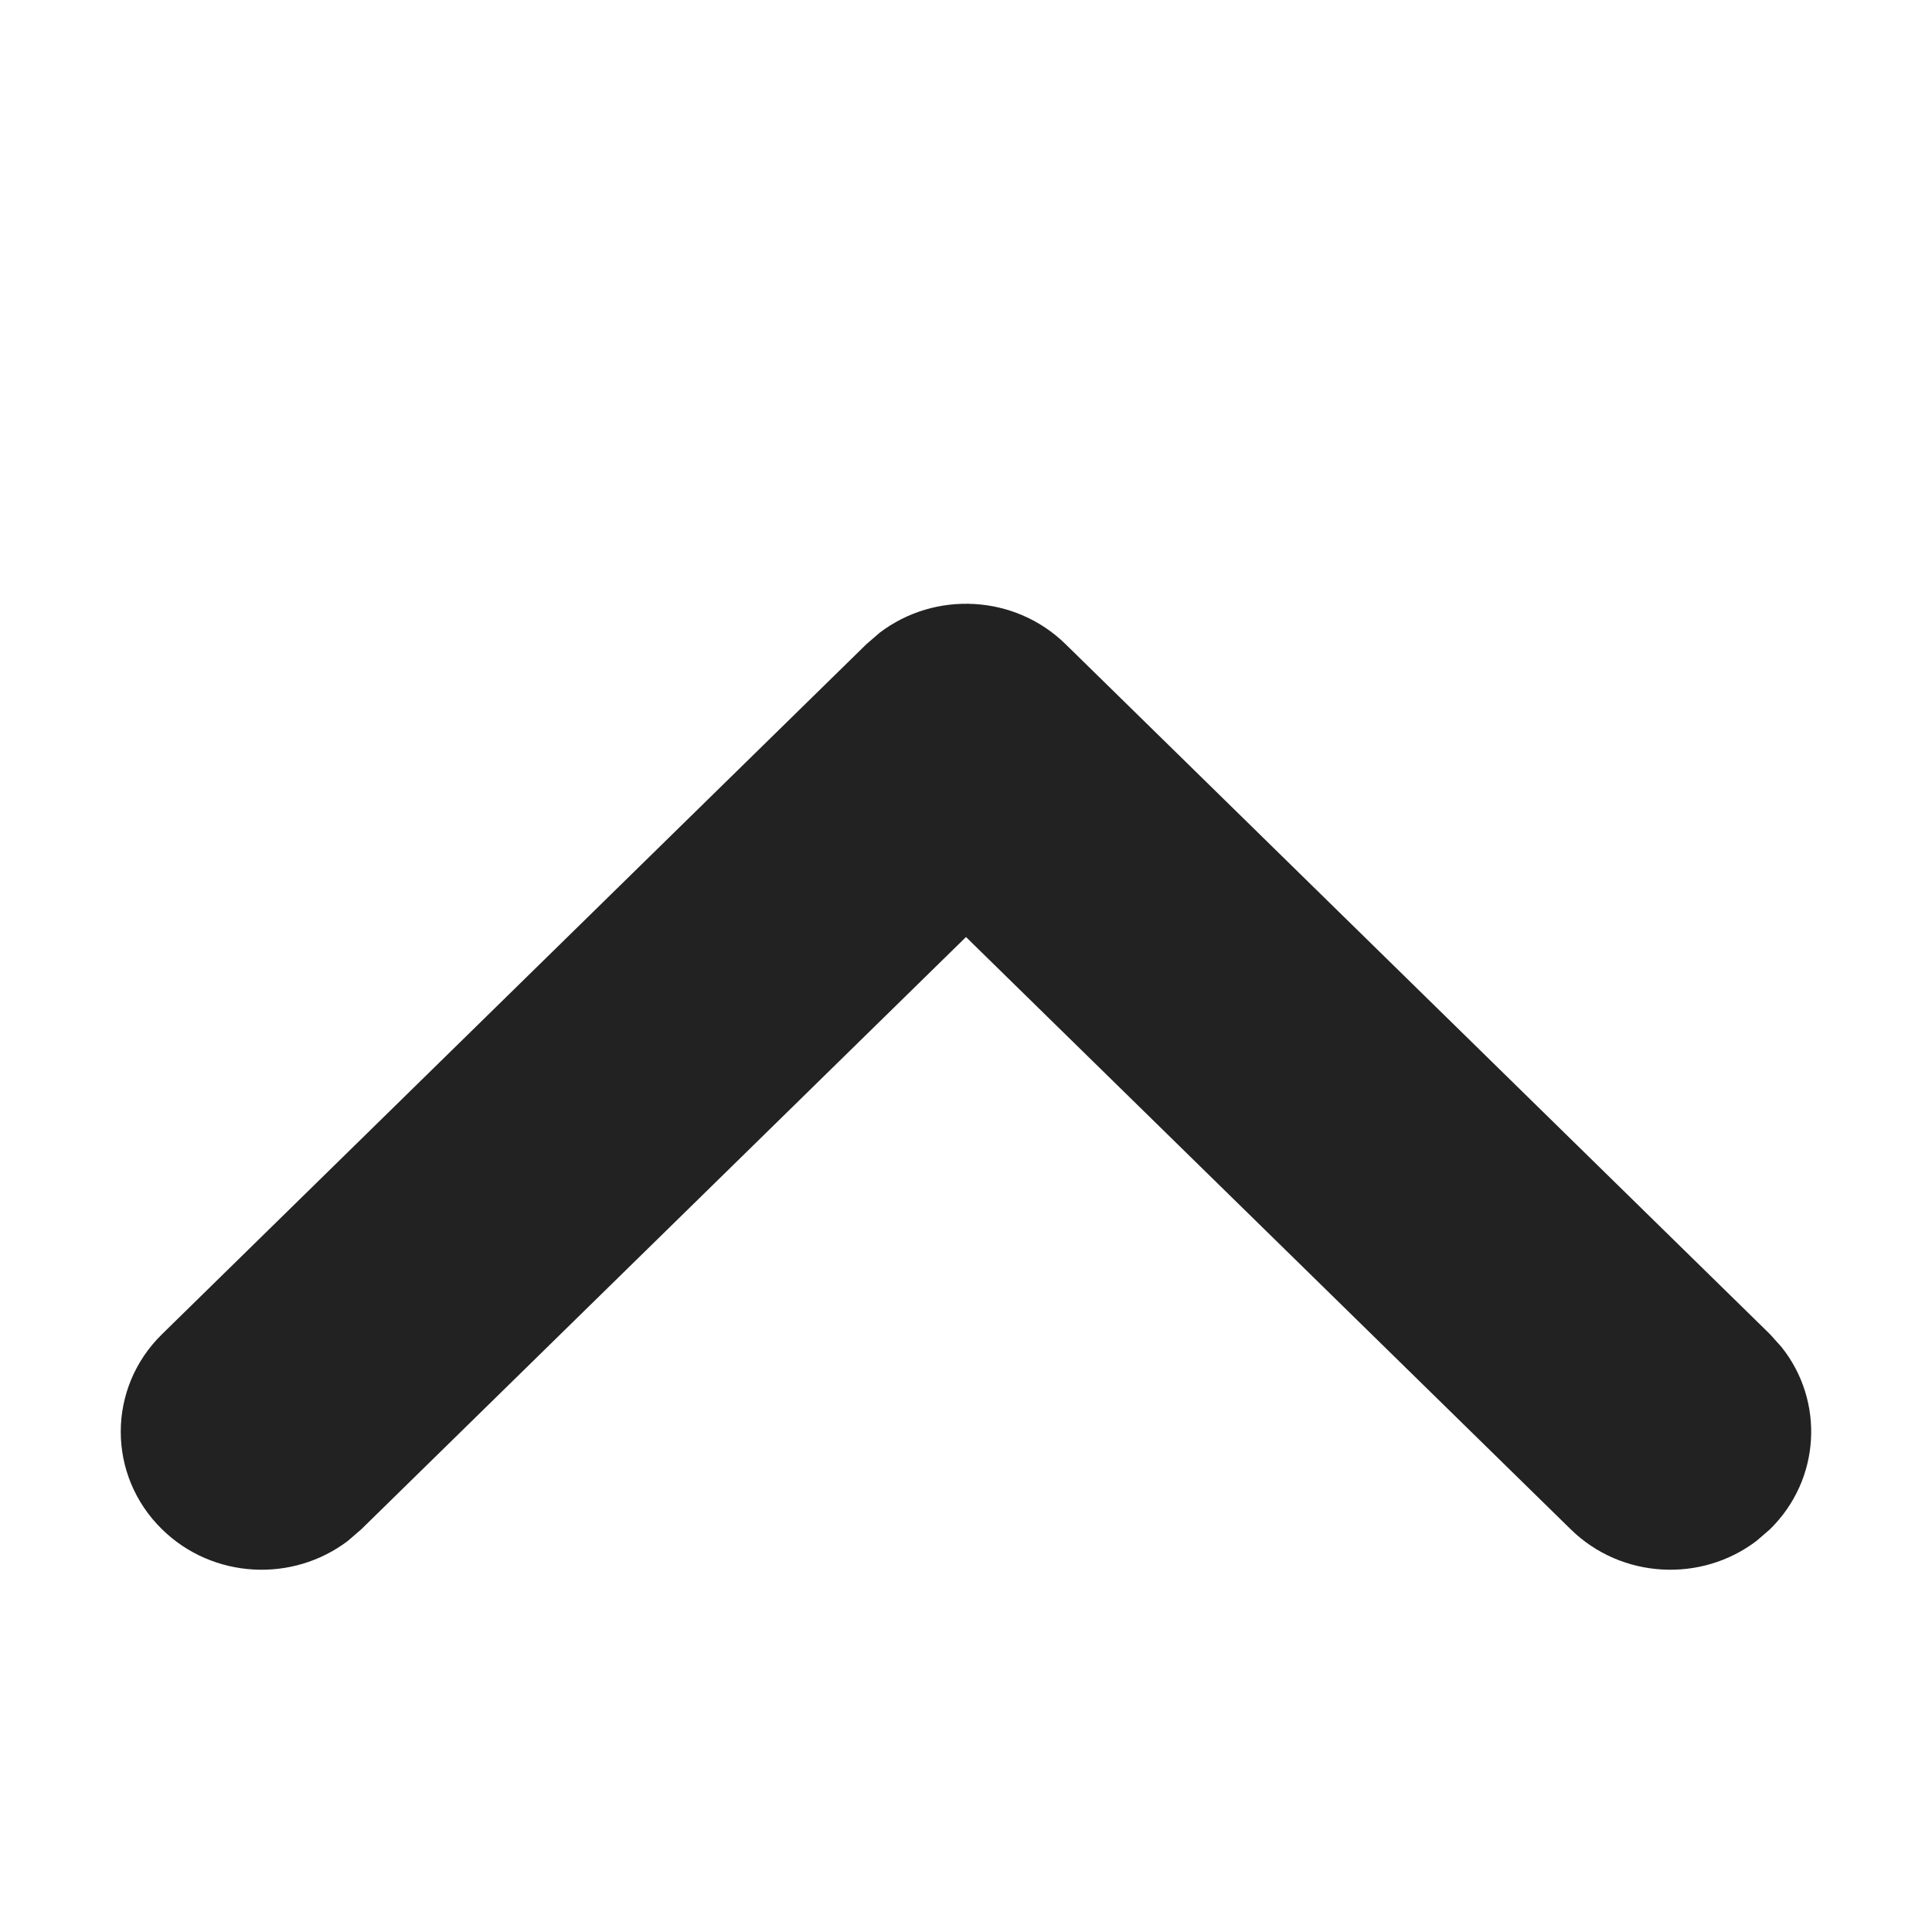
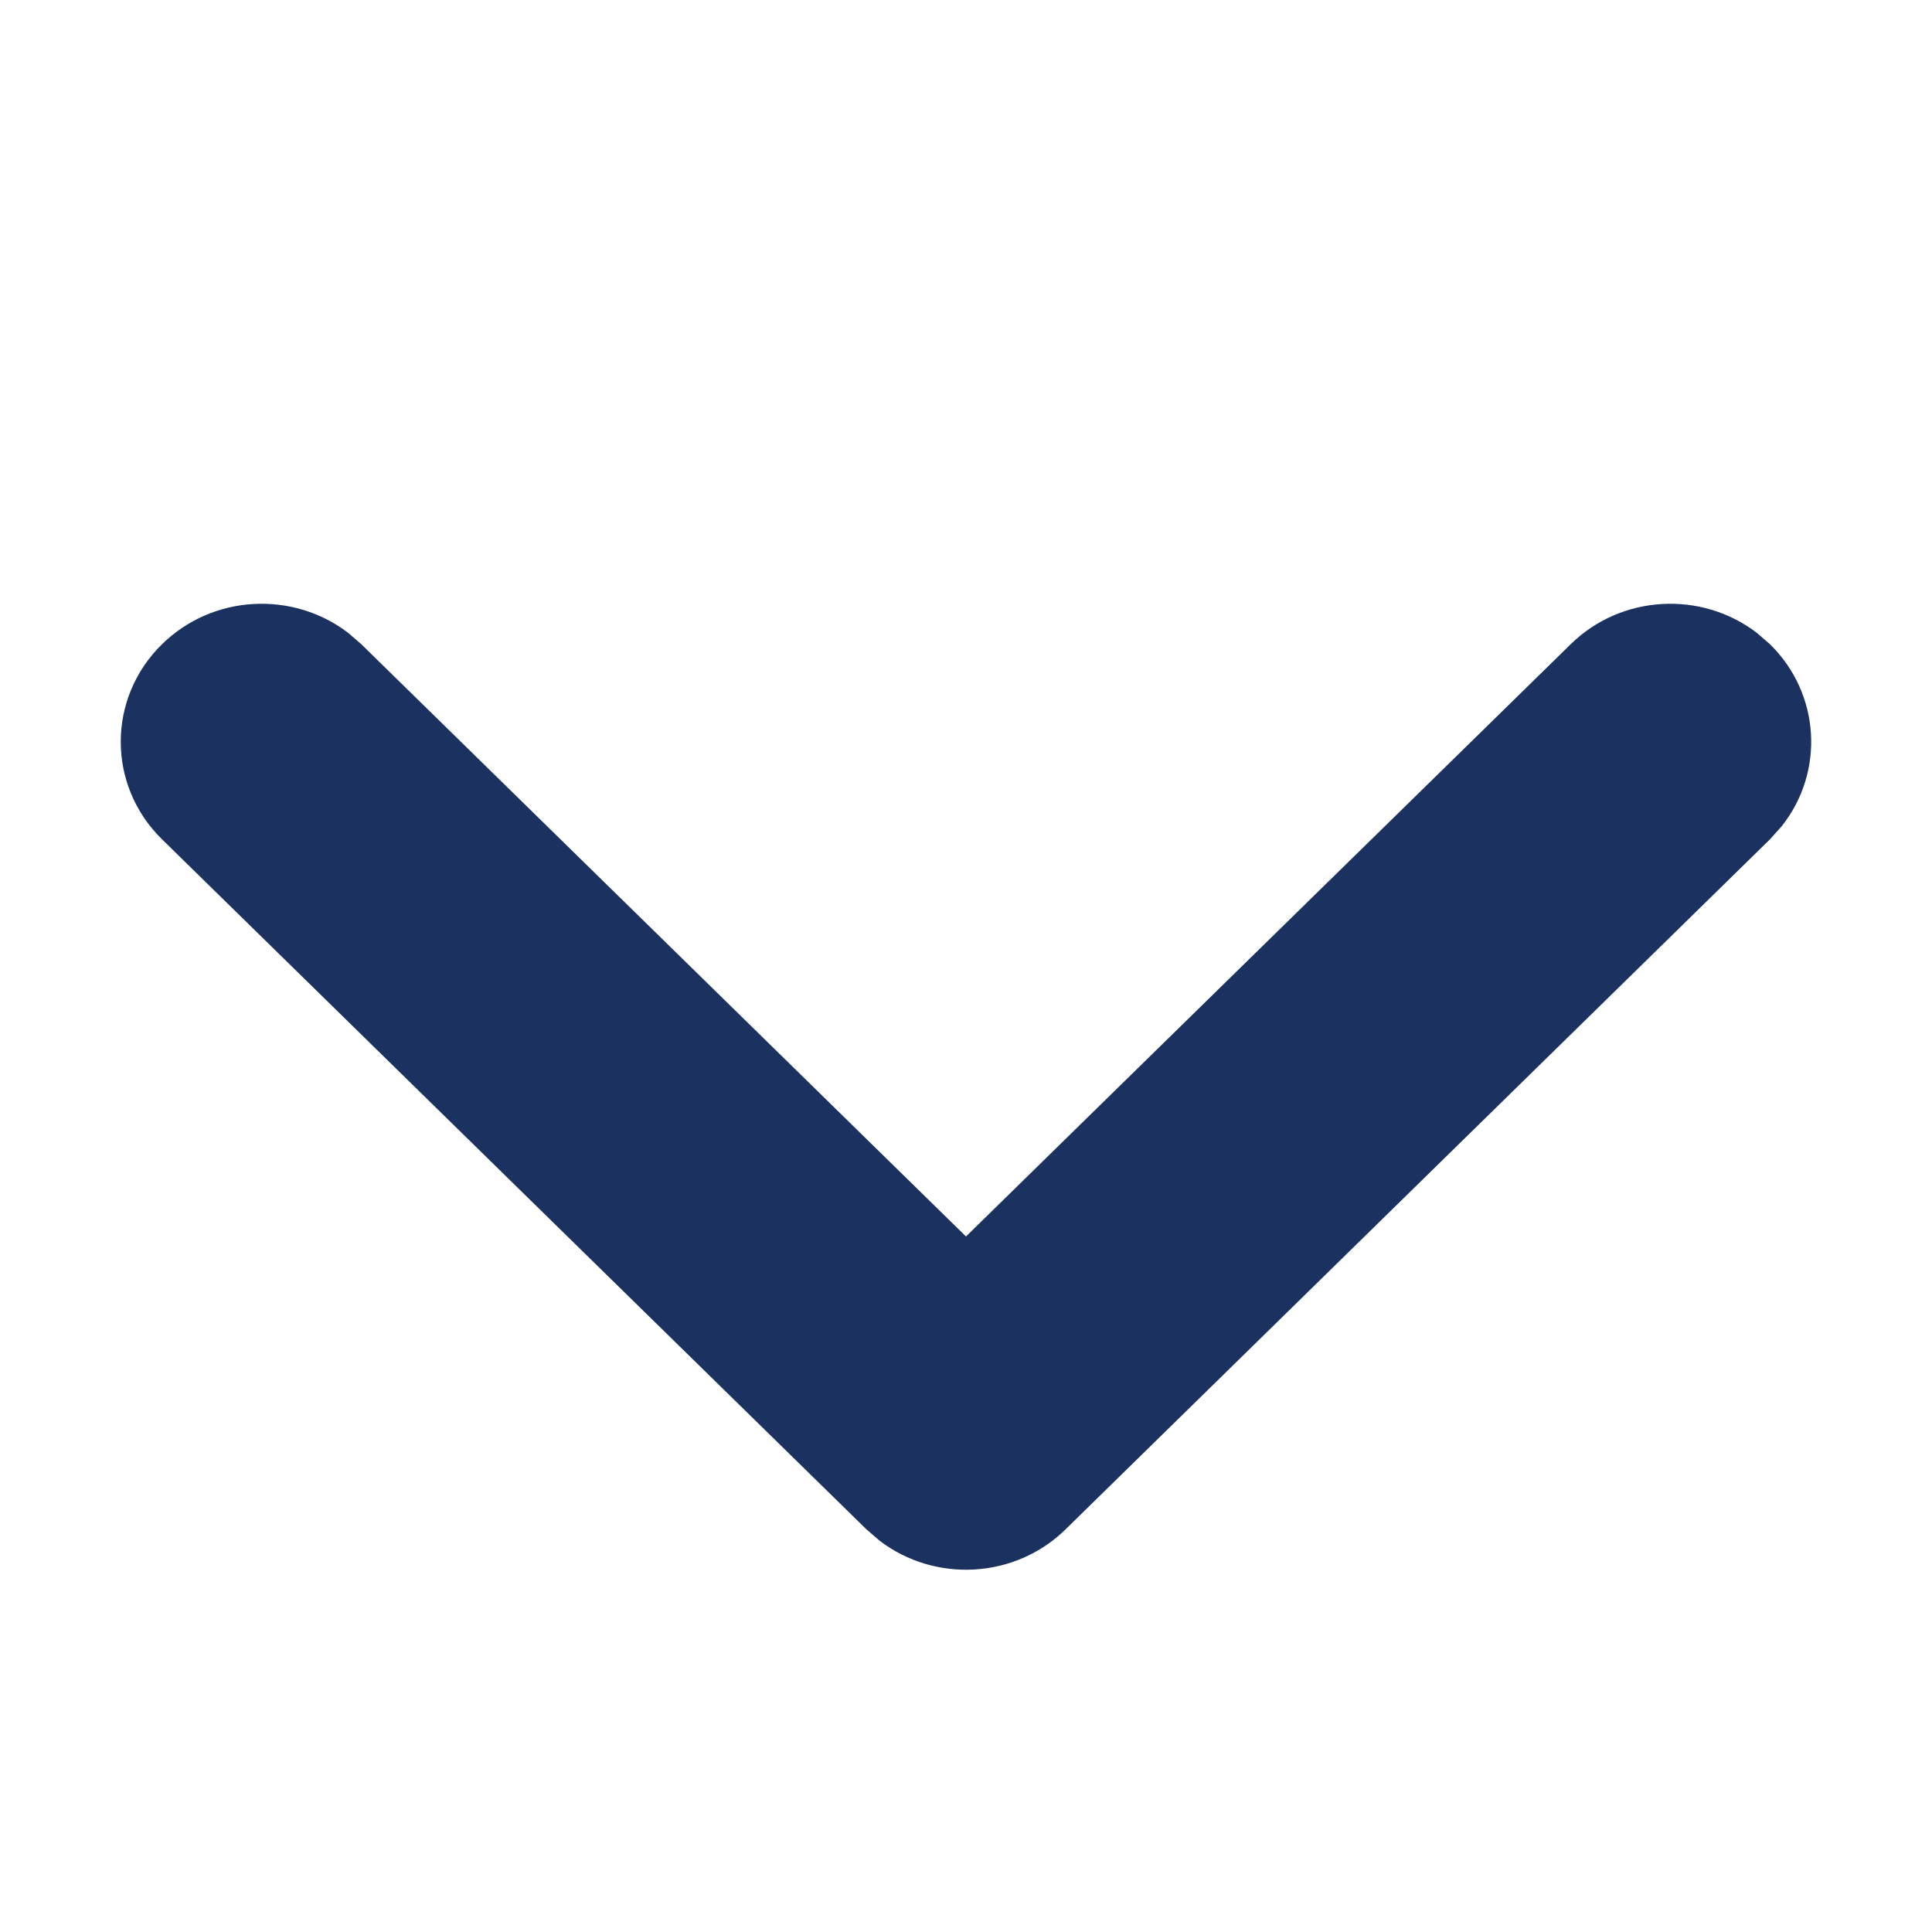
<svg xmlns="http://www.w3.org/2000/svg" width="16" height="16" viewBox="0 0 16 16">
-   <path fill="#222" d="M14.658 12.665c.42-.412.453-1.06.097-1.508l-.097-.108-5.833-5.714c-.42-.412-1.082-.444-1.54-.095l-.11.095-5.833 5.714c-.456.446-.456 1.17 0 1.616.42.412 1.082.444 1.54.095l.11-.095L8 7.76l5.008 4.905c.42.412 1.083.444 1.54.095l.11-.095z" />
+   <g fill="none" fill-rule="evenodd">
+     <g fill="#1B315F" fill-rule="nonzero">
+       <path d="M4.335 2.342c.412-.42 1.06-.453 1.508-.097l.108.097 5.714 5.833c.412.42.444 1.082.095 1.54l-.095.11-5.714 5.833c-.446.456-1.17.456-1.616 0-.412-.42-.444-1.082-.095-1.54l.095-.11L9.24 9 4.335 3.992c-.412-.42-.444-1.083-.095-1.54l.095-.11z" transform="rotate(90 8 9)" />
+     </g>
+   </g>
</svg>
